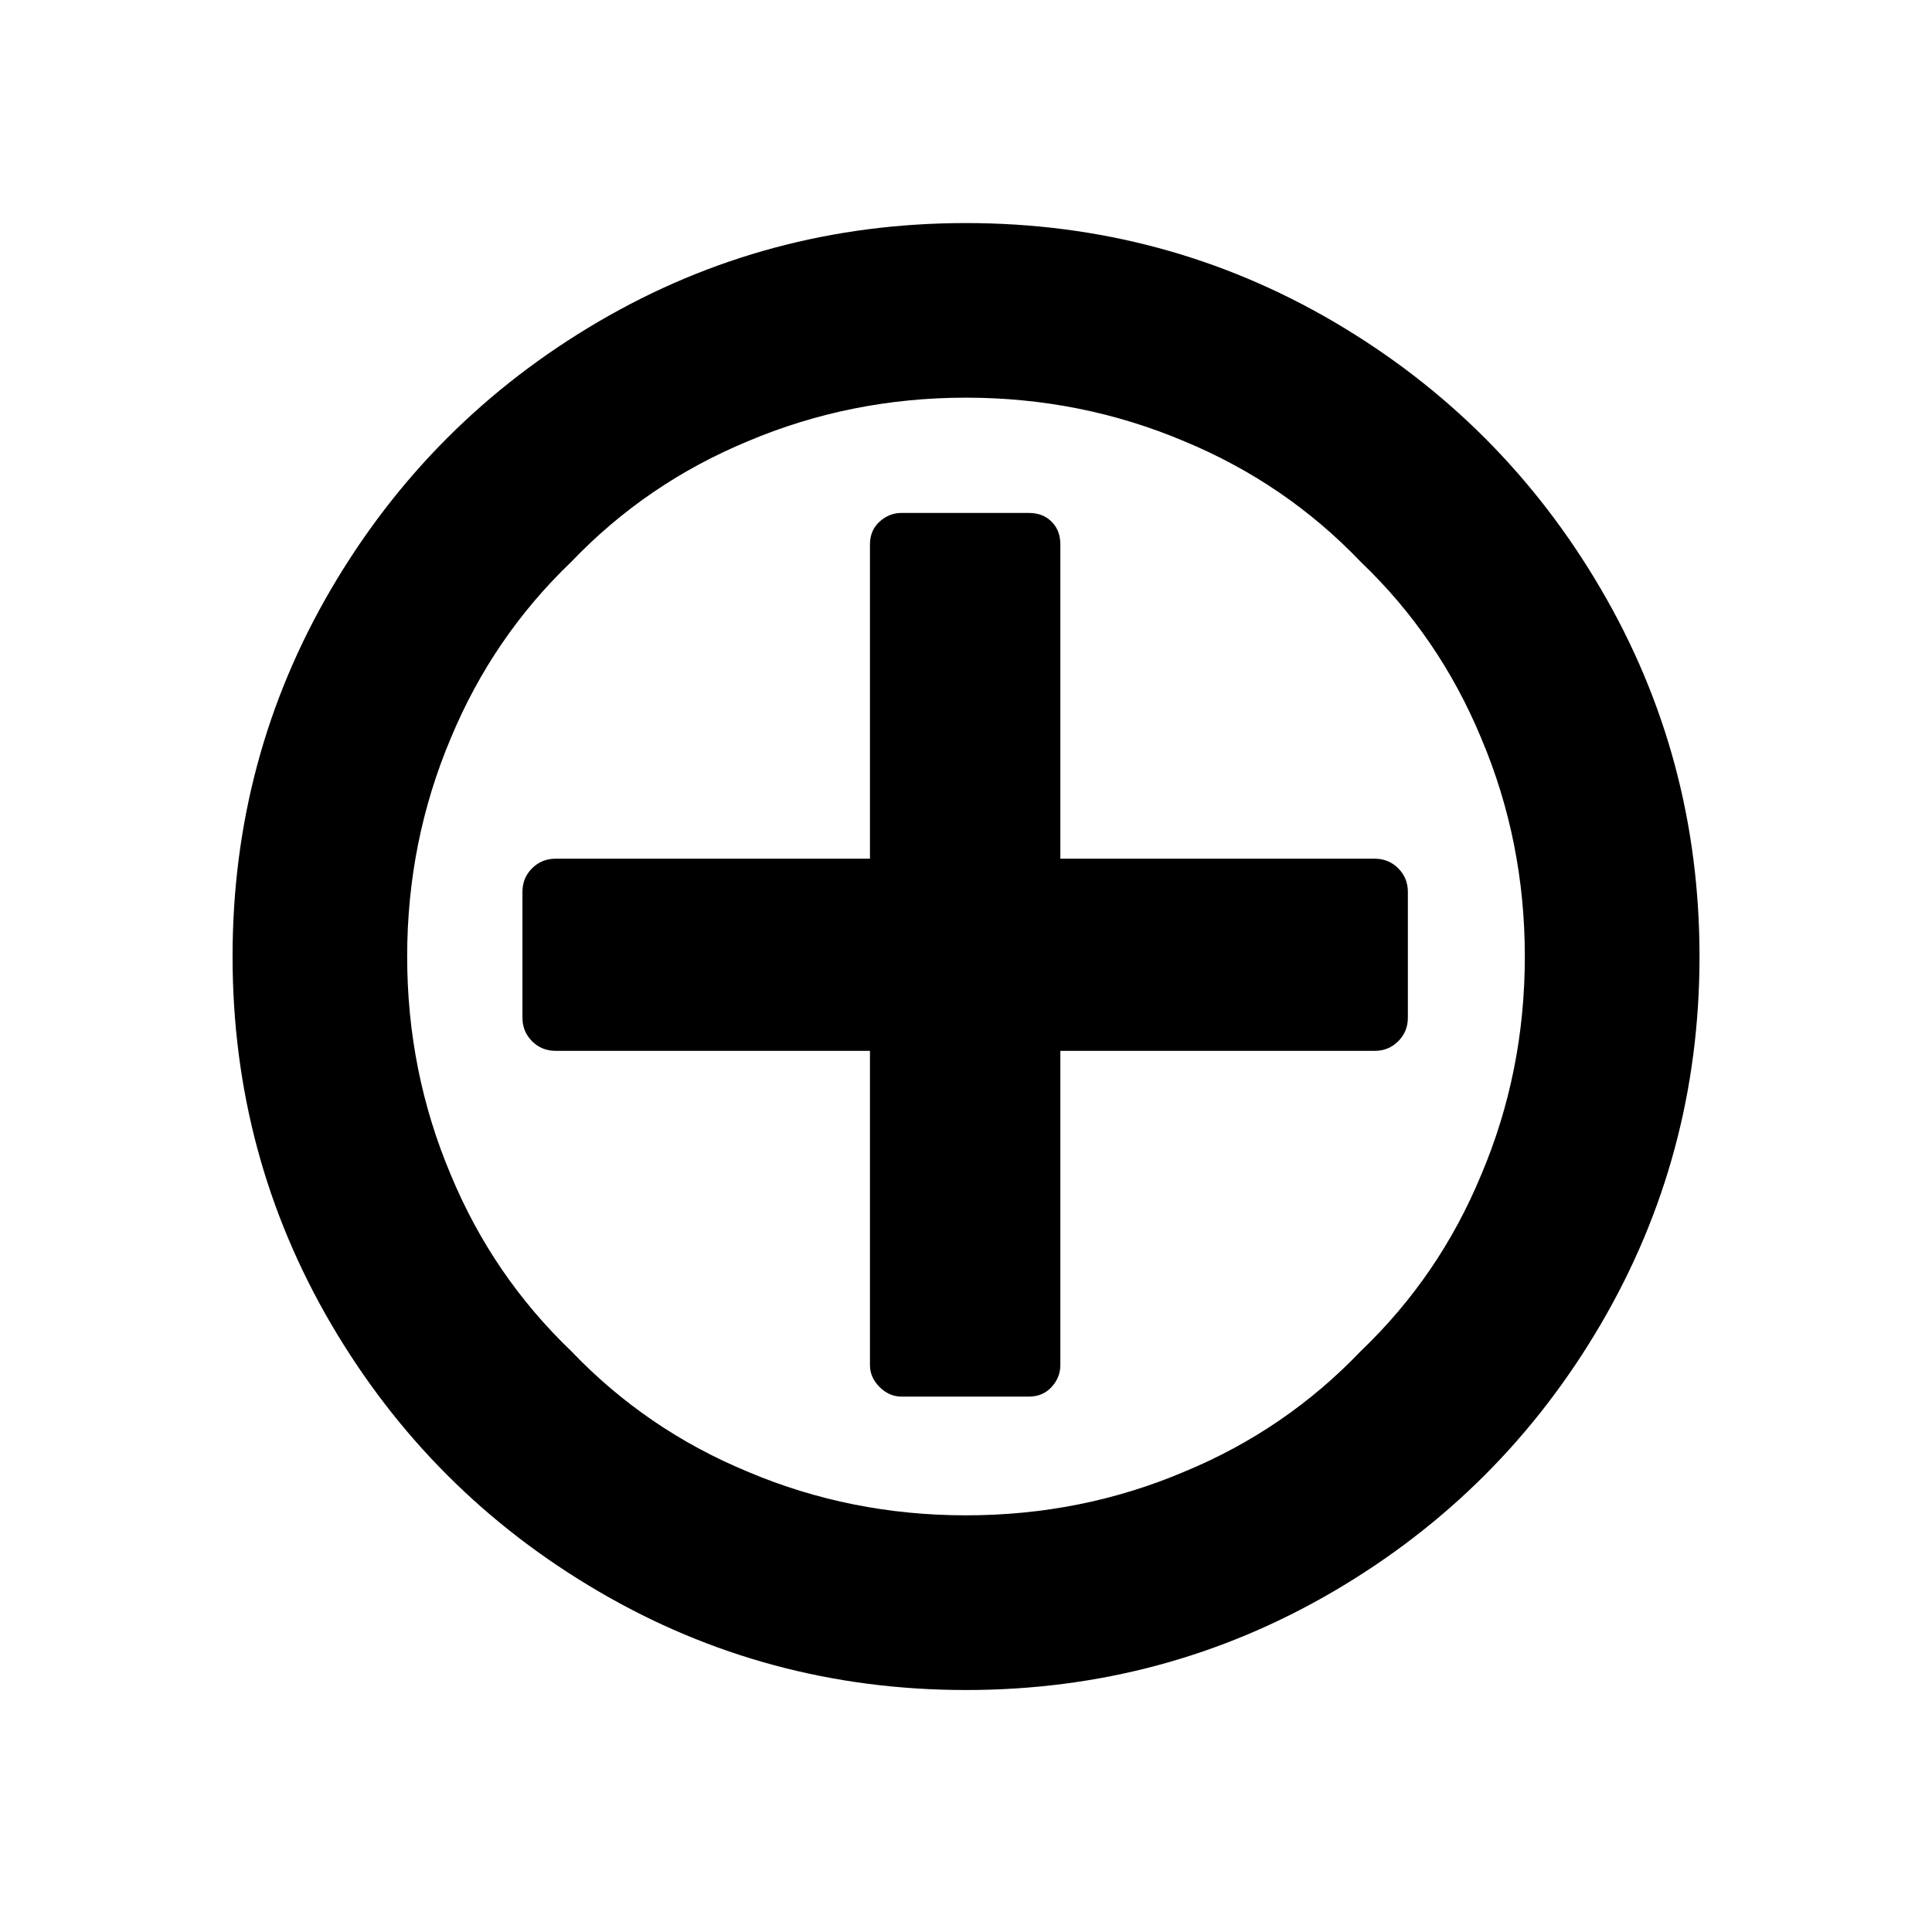
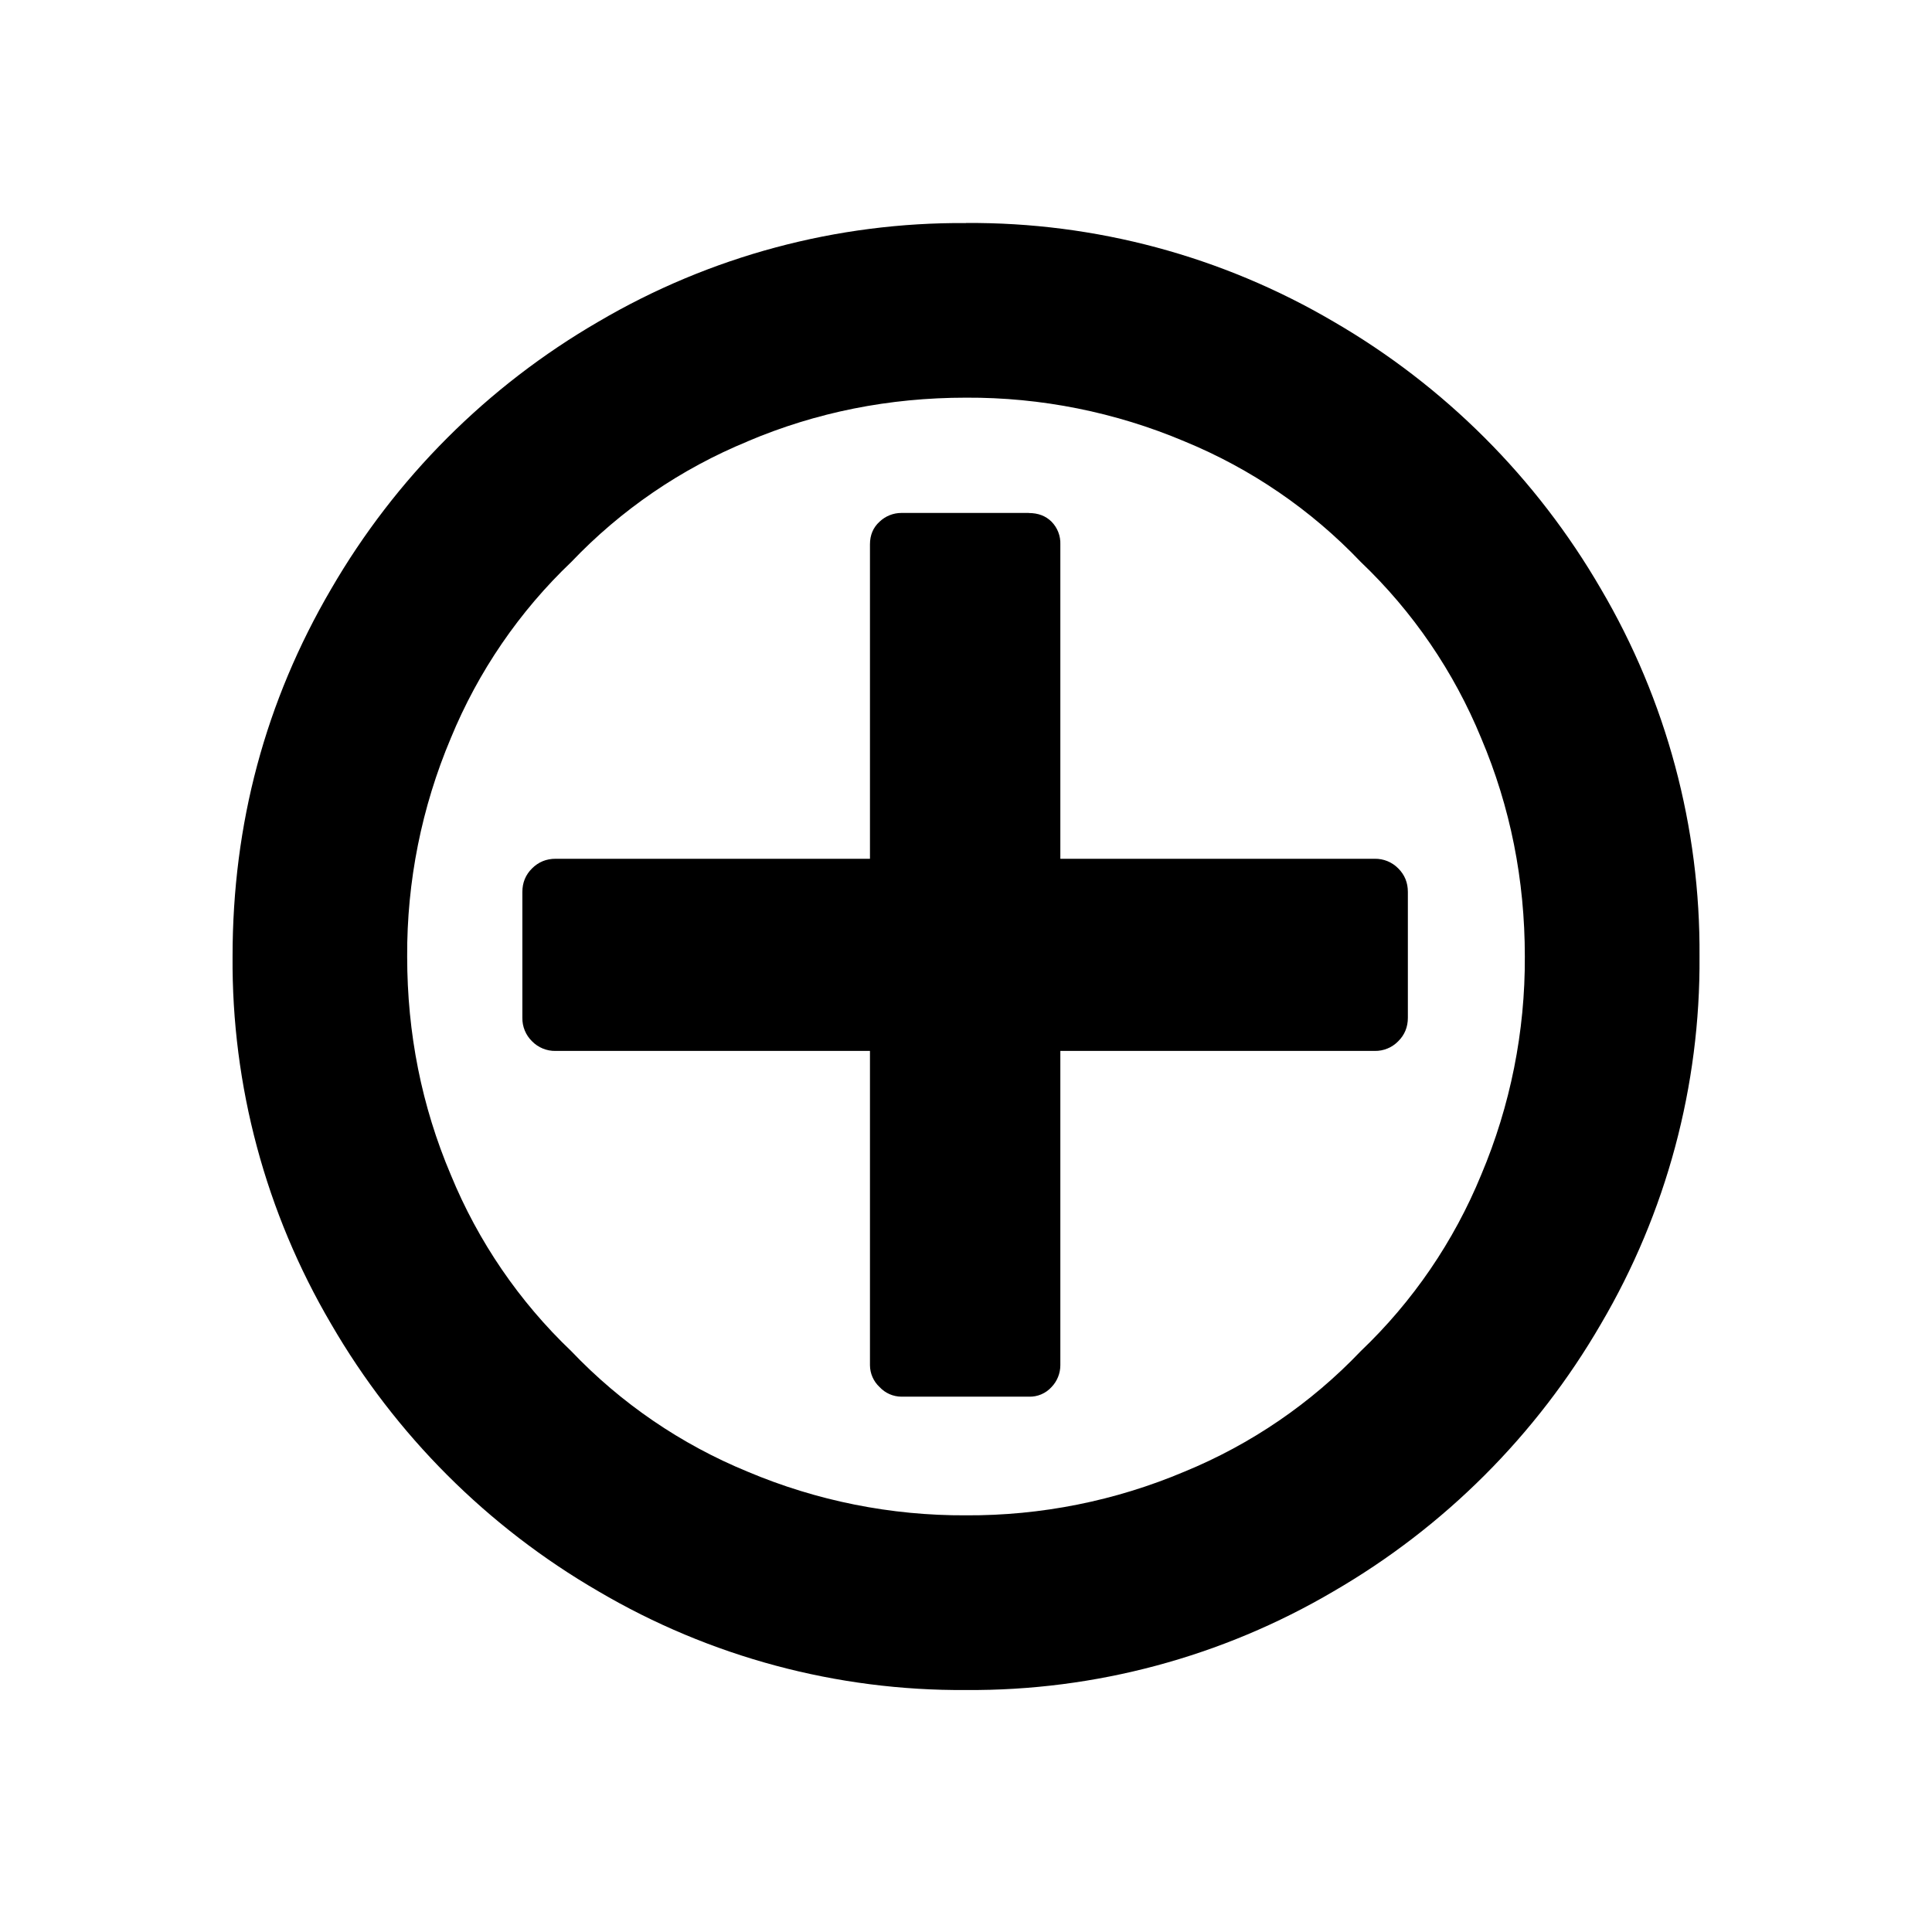
- <svg xmlns="http://www.w3.org/2000/svg" width="24" height="24" viewBox="0 0 24 24" fill="none">
-   <path fill-rule="evenodd" clip-rule="evenodd" d="M12 2.771C13.649 2.771 15.171 3.179 16.567 3.996C17.962 4.814 19.069 5.92 19.886 7.316C20.703 8.711 21.112 10.233 21.112 11.882C21.112 13.531 20.703 15.053 19.886 16.449C19.069 17.845 17.962 18.951 16.567 19.768C15.171 20.585 13.649 20.994 12 20.994C10.351 20.994 8.829 20.585 7.434 19.768C6.038 18.951 4.932 17.845 4.114 16.449C3.297 15.053 2.889 13.531 2.889 11.882C2.889 10.233 3.297 8.711 4.114 7.316C4.932 5.92 6.038 4.814 7.434 3.996C8.829 3.179 10.351 2.771 12 2.771ZM9.288 5.482C8.45 5.83 7.719 6.328 7.097 6.979C6.447 7.601 5.948 8.332 5.6 9.17C5.239 10.024 5.058 10.928 5.058 11.882C5.058 12.837 5.239 13.741 5.6 14.594C5.948 15.433 6.447 16.163 7.097 16.785C7.719 17.436 8.45 17.935 9.288 18.282C10.142 18.644 11.046 18.824 12 18.824C12.955 18.824 13.859 18.644 14.712 18.282C15.551 17.935 16.281 17.436 16.903 16.785C17.554 16.163 18.053 15.433 18.4 14.594C18.762 13.741 18.942 12.837 18.942 11.882C18.942 10.928 18.762 10.024 18.4 9.17C18.053 8.332 17.554 7.601 16.903 6.979C16.281 6.328 15.551 5.83 14.712 5.482C13.859 5.121 12.955 4.94 12 4.94C11.046 4.94 10.142 5.121 9.288 5.482ZM12.781 6.372C12.897 6.372 12.991 6.408 13.063 6.48C13.136 6.553 13.172 6.647 13.172 6.762V10.667H17.077C17.192 10.667 17.29 10.707 17.37 10.787C17.449 10.866 17.489 10.964 17.489 11.079V12.642C17.489 12.757 17.449 12.855 17.37 12.934C17.29 13.014 17.192 13.054 17.077 13.054H13.172V16.959C13.172 17.06 13.136 17.15 13.063 17.23C12.991 17.309 12.897 17.349 12.781 17.349H11.198C11.096 17.349 11.006 17.309 10.926 17.23C10.847 17.15 10.807 17.06 10.807 16.959V13.054H6.902C6.786 13.054 6.689 13.014 6.609 12.934C6.53 12.855 6.49 12.757 6.49 12.642V11.079C6.49 10.964 6.53 10.866 6.609 10.787C6.689 10.707 6.786 10.667 6.902 10.667H10.807V6.762C10.807 6.647 10.847 6.553 10.926 6.48C11.006 6.408 11.096 6.372 11.198 6.372H12.781Z" fill="currentColor" />
+ <svg xmlns="http://www.w3.org/2000/svg" viewBox="0 0 24 24" fill="none">
+   <path fill-rule="evenodd" clip-rule="evenodd" d="M12 2.77a8.89 8.89 0 0 1 4.567 1.226 9.132 9.132 0 0 1 3.32 3.32 8.878 8.878 0 0 1 1.225 4.566 8.878 8.878 0 0 1-1.226 4.567 9.13 9.13 0 0 1-3.32 3.319A8.878 8.878 0 0 1 12 20.994a8.877 8.877 0 0 1-4.566-1.226 9.13 9.13 0 0 1-3.32-3.32 8.877 8.877 0 0 1-1.225-4.566c0-1.649.408-3.17 1.225-4.566a9.13 9.13 0 0 1 3.32-3.32A8.878 8.878 0 0 1 12 2.771ZM9.288 5.483a6.36 6.36 0 0 0-2.19 1.497A6.36 6.36 0 0 0 5.6 9.17a6.878 6.878 0 0 0-.542 2.712c0 .955.18 1.859.542 2.712a6.36 6.36 0 0 0 1.497 2.191 6.36 6.36 0 0 0 2.191 1.497 6.878 6.878 0 0 0 2.712.542 6.87 6.87 0 0 0 2.712-.542 6.36 6.36 0 0 0 2.191-1.497 6.36 6.36 0 0 0 1.497-2.191 6.878 6.878 0 0 0 .542-2.712c0-.954-.18-1.858-.542-2.712a6.359 6.359 0 0 0-1.497-2.19 6.36 6.36 0 0 0-2.191-1.498A6.878 6.878 0 0 0 12 4.94c-.954 0-1.858.18-2.712.542Zm3.493.89c.116 0 .21.036.282.108a.382.382 0 0 1 .109.282v3.905h3.905a.4.4 0 0 1 .293.12c.08.08.119.177.119.292v1.563c0 .115-.04.213-.12.292a.398.398 0 0 1-.292.12h-3.905v3.905a.392.392 0 0 1-.109.27.364.364 0 0 1-.282.12h-1.583a.373.373 0 0 1-.272-.12.373.373 0 0 1-.119-.27v-3.905H6.902a.398.398 0 0 1-.293-.12.398.398 0 0 1-.12-.292V11.08c0-.115.04-.213.12-.292.08-.08.177-.12.293-.12h3.905V6.762c0-.115.04-.21.12-.282a.392.392 0 0 1 .27-.108h1.584Z" fill="currentColor" />
</svg>
